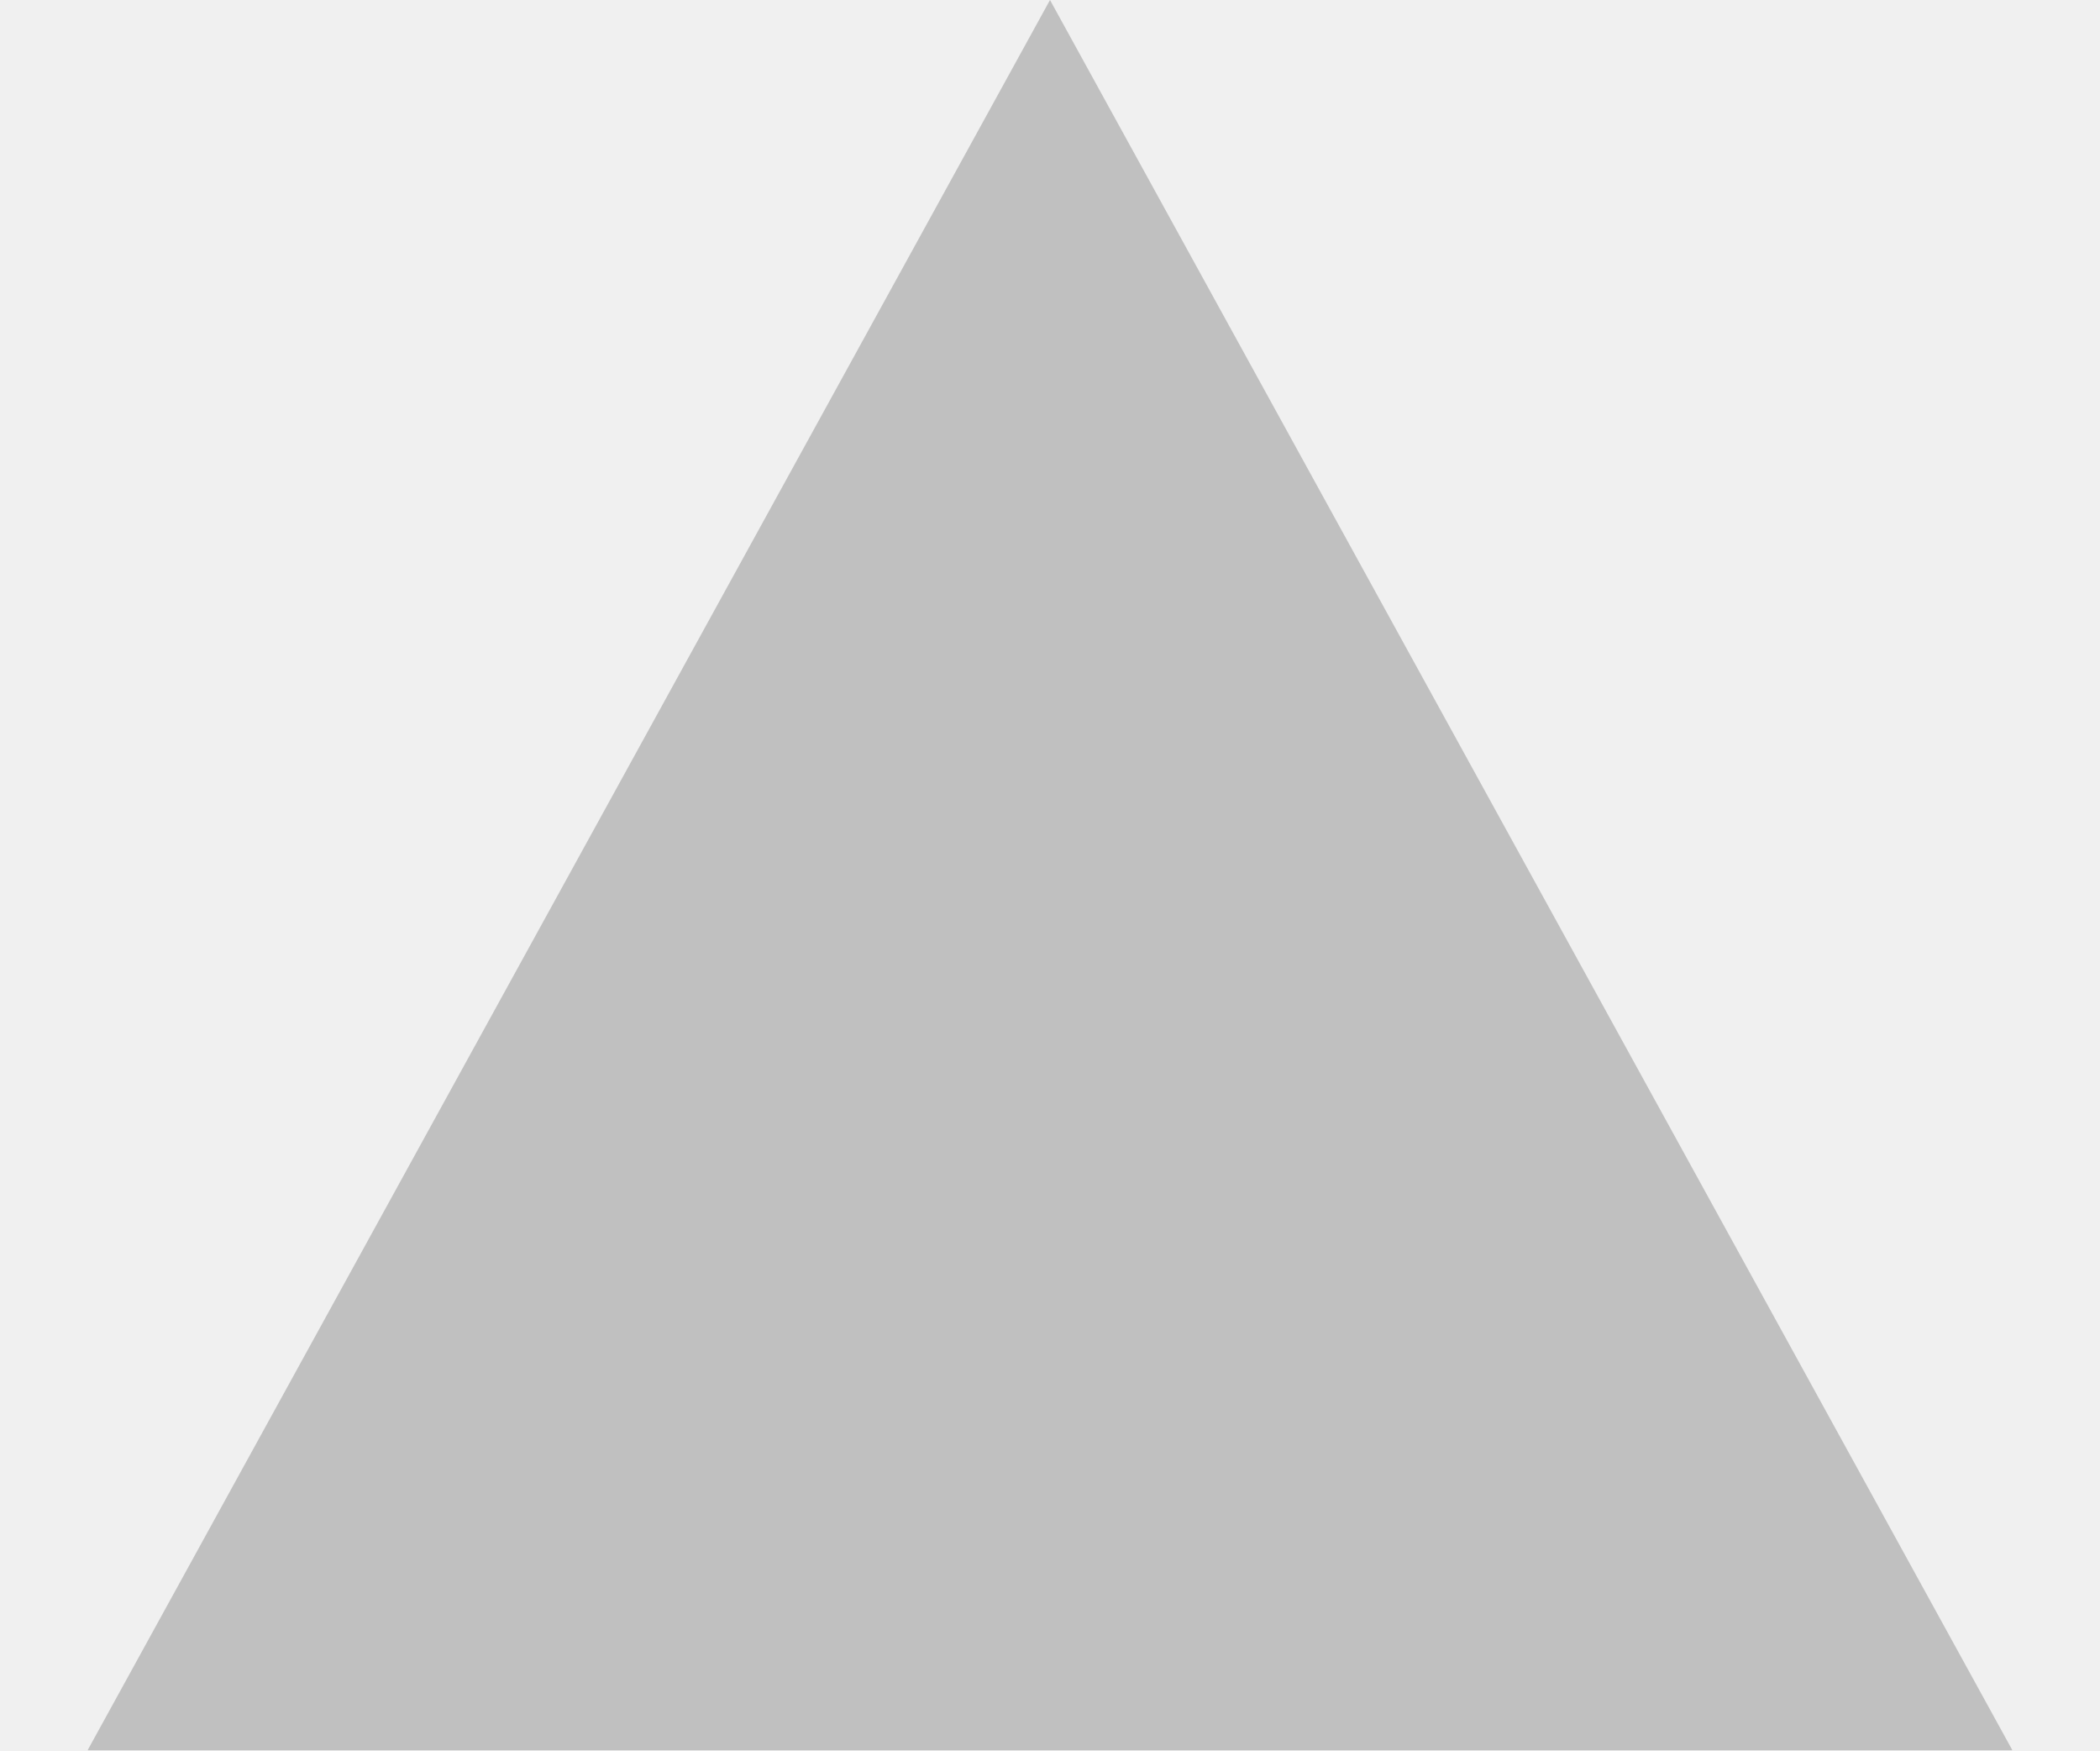
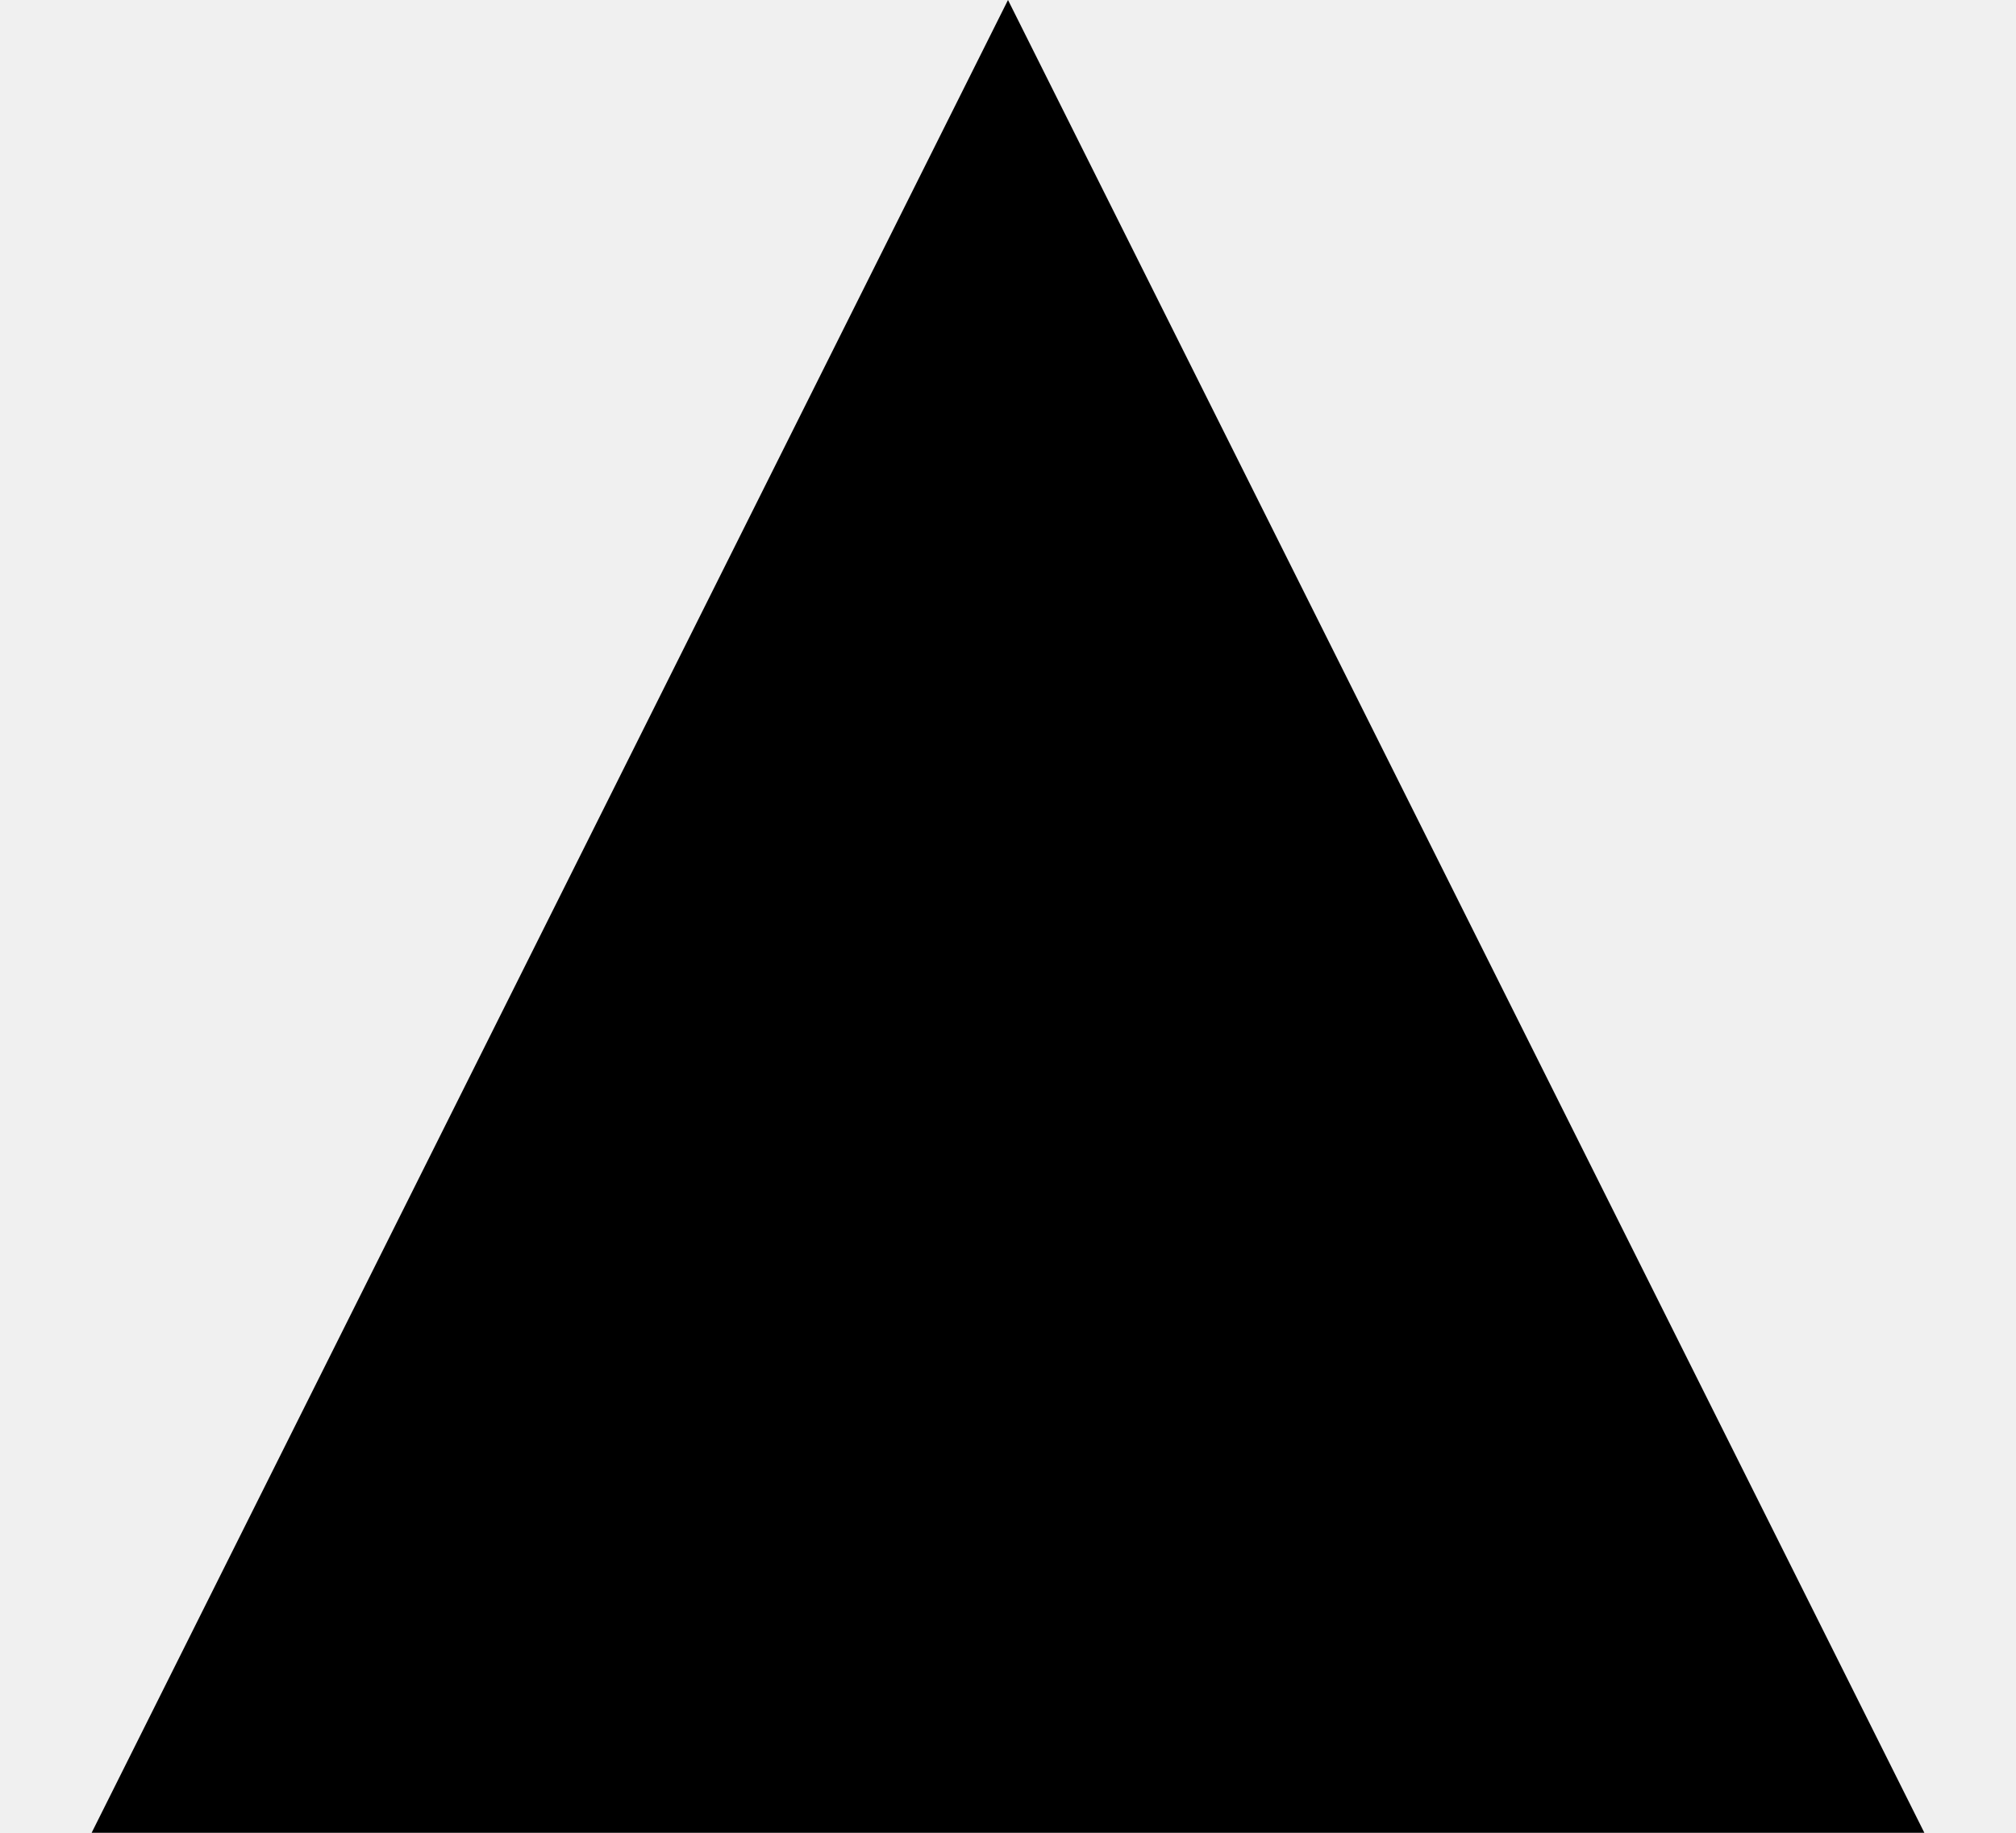
- <svg xmlns="http://www.w3.org/2000/svg" width="12" height="10" viewBox="0 0 12 10" fill="none">
-   <g opacity="0.2" clip-path="url(#clip0_40573_678)">
-     <path d="M6 0L11.5 10H0.5" fill="black" />
+ <svg xmlns="http://www.w3.org/2000/svg" width="11" height="10" viewBox="0 0 11 10" fill="none">
+   <g clip-path="url(#clip0_11534_6993)">
+     <path d="M5.5 0L10.5 10L0.5 10" fill="black" />
  </g>
  <defs>
-     <clipPath id="clip0_40573_678">
-       <rect width="11" height="10" fill="white" transform="translate(0.5)" />
+     <clipPath id="clip0_11534_6993">
+       <rect width="11" height="10" fill="white" transform="matrix(-1 0 0 -1 11 10)" />
    </clipPath>
  </defs>
</svg>
